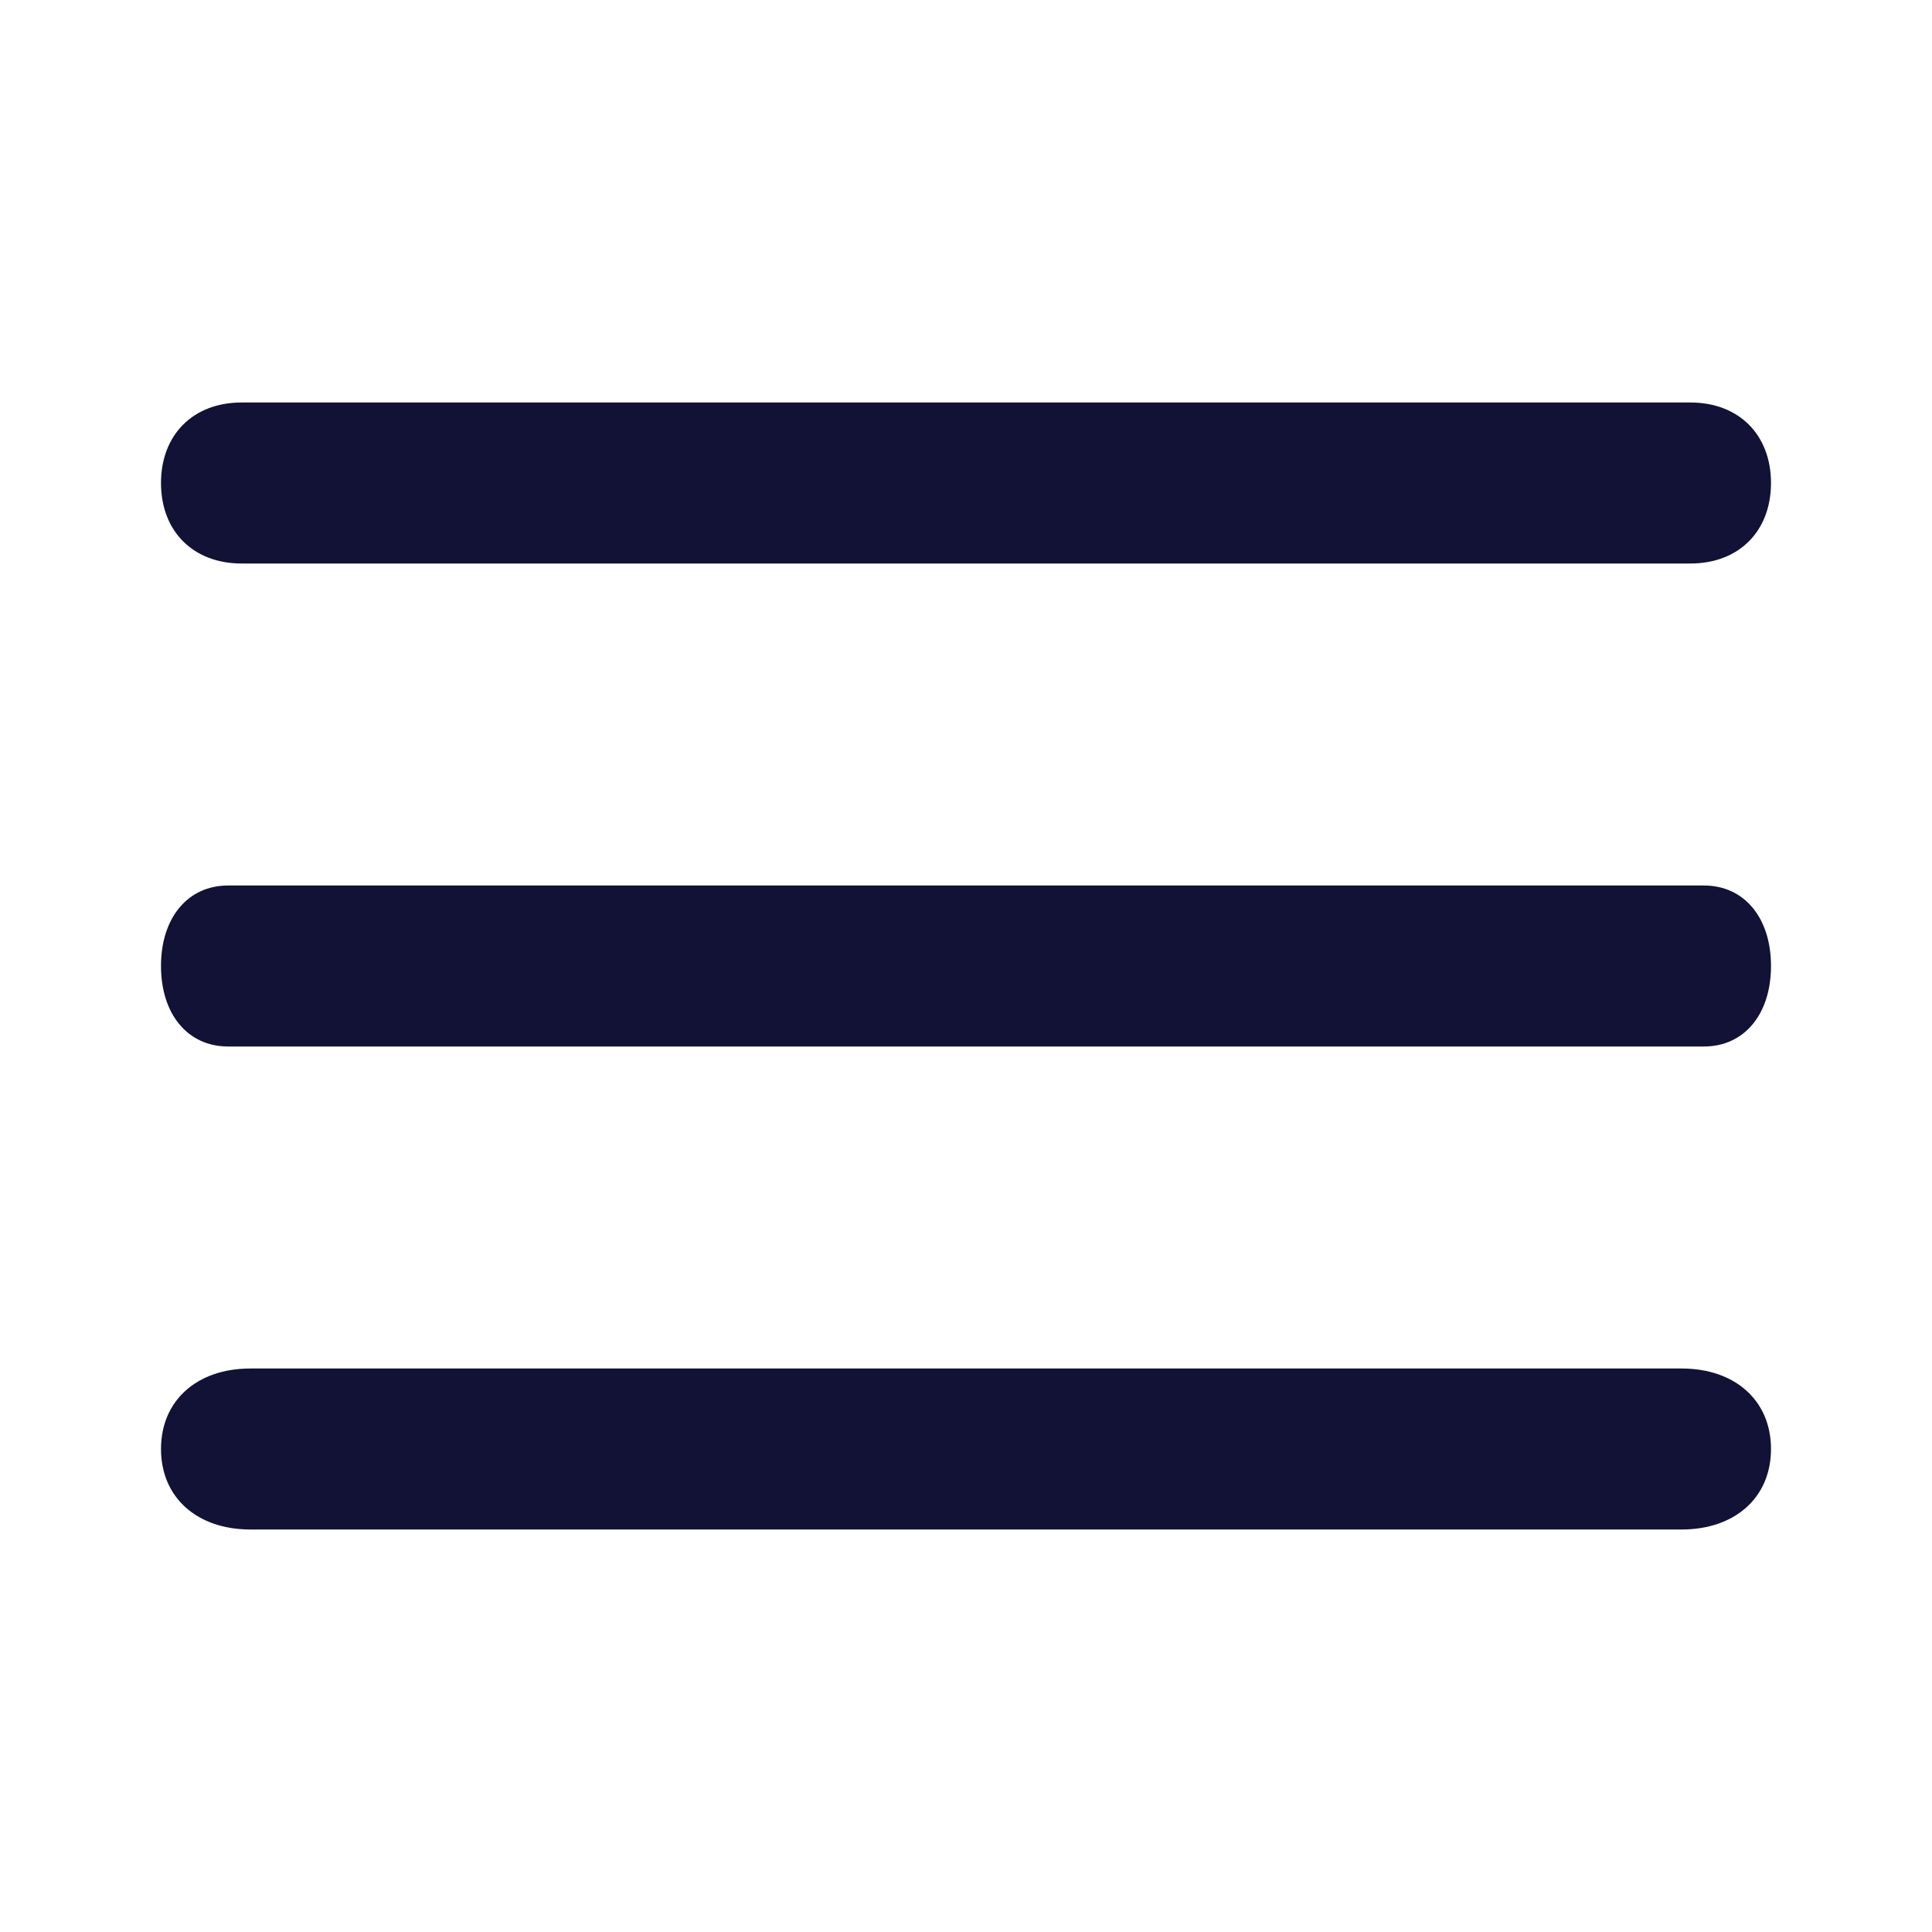
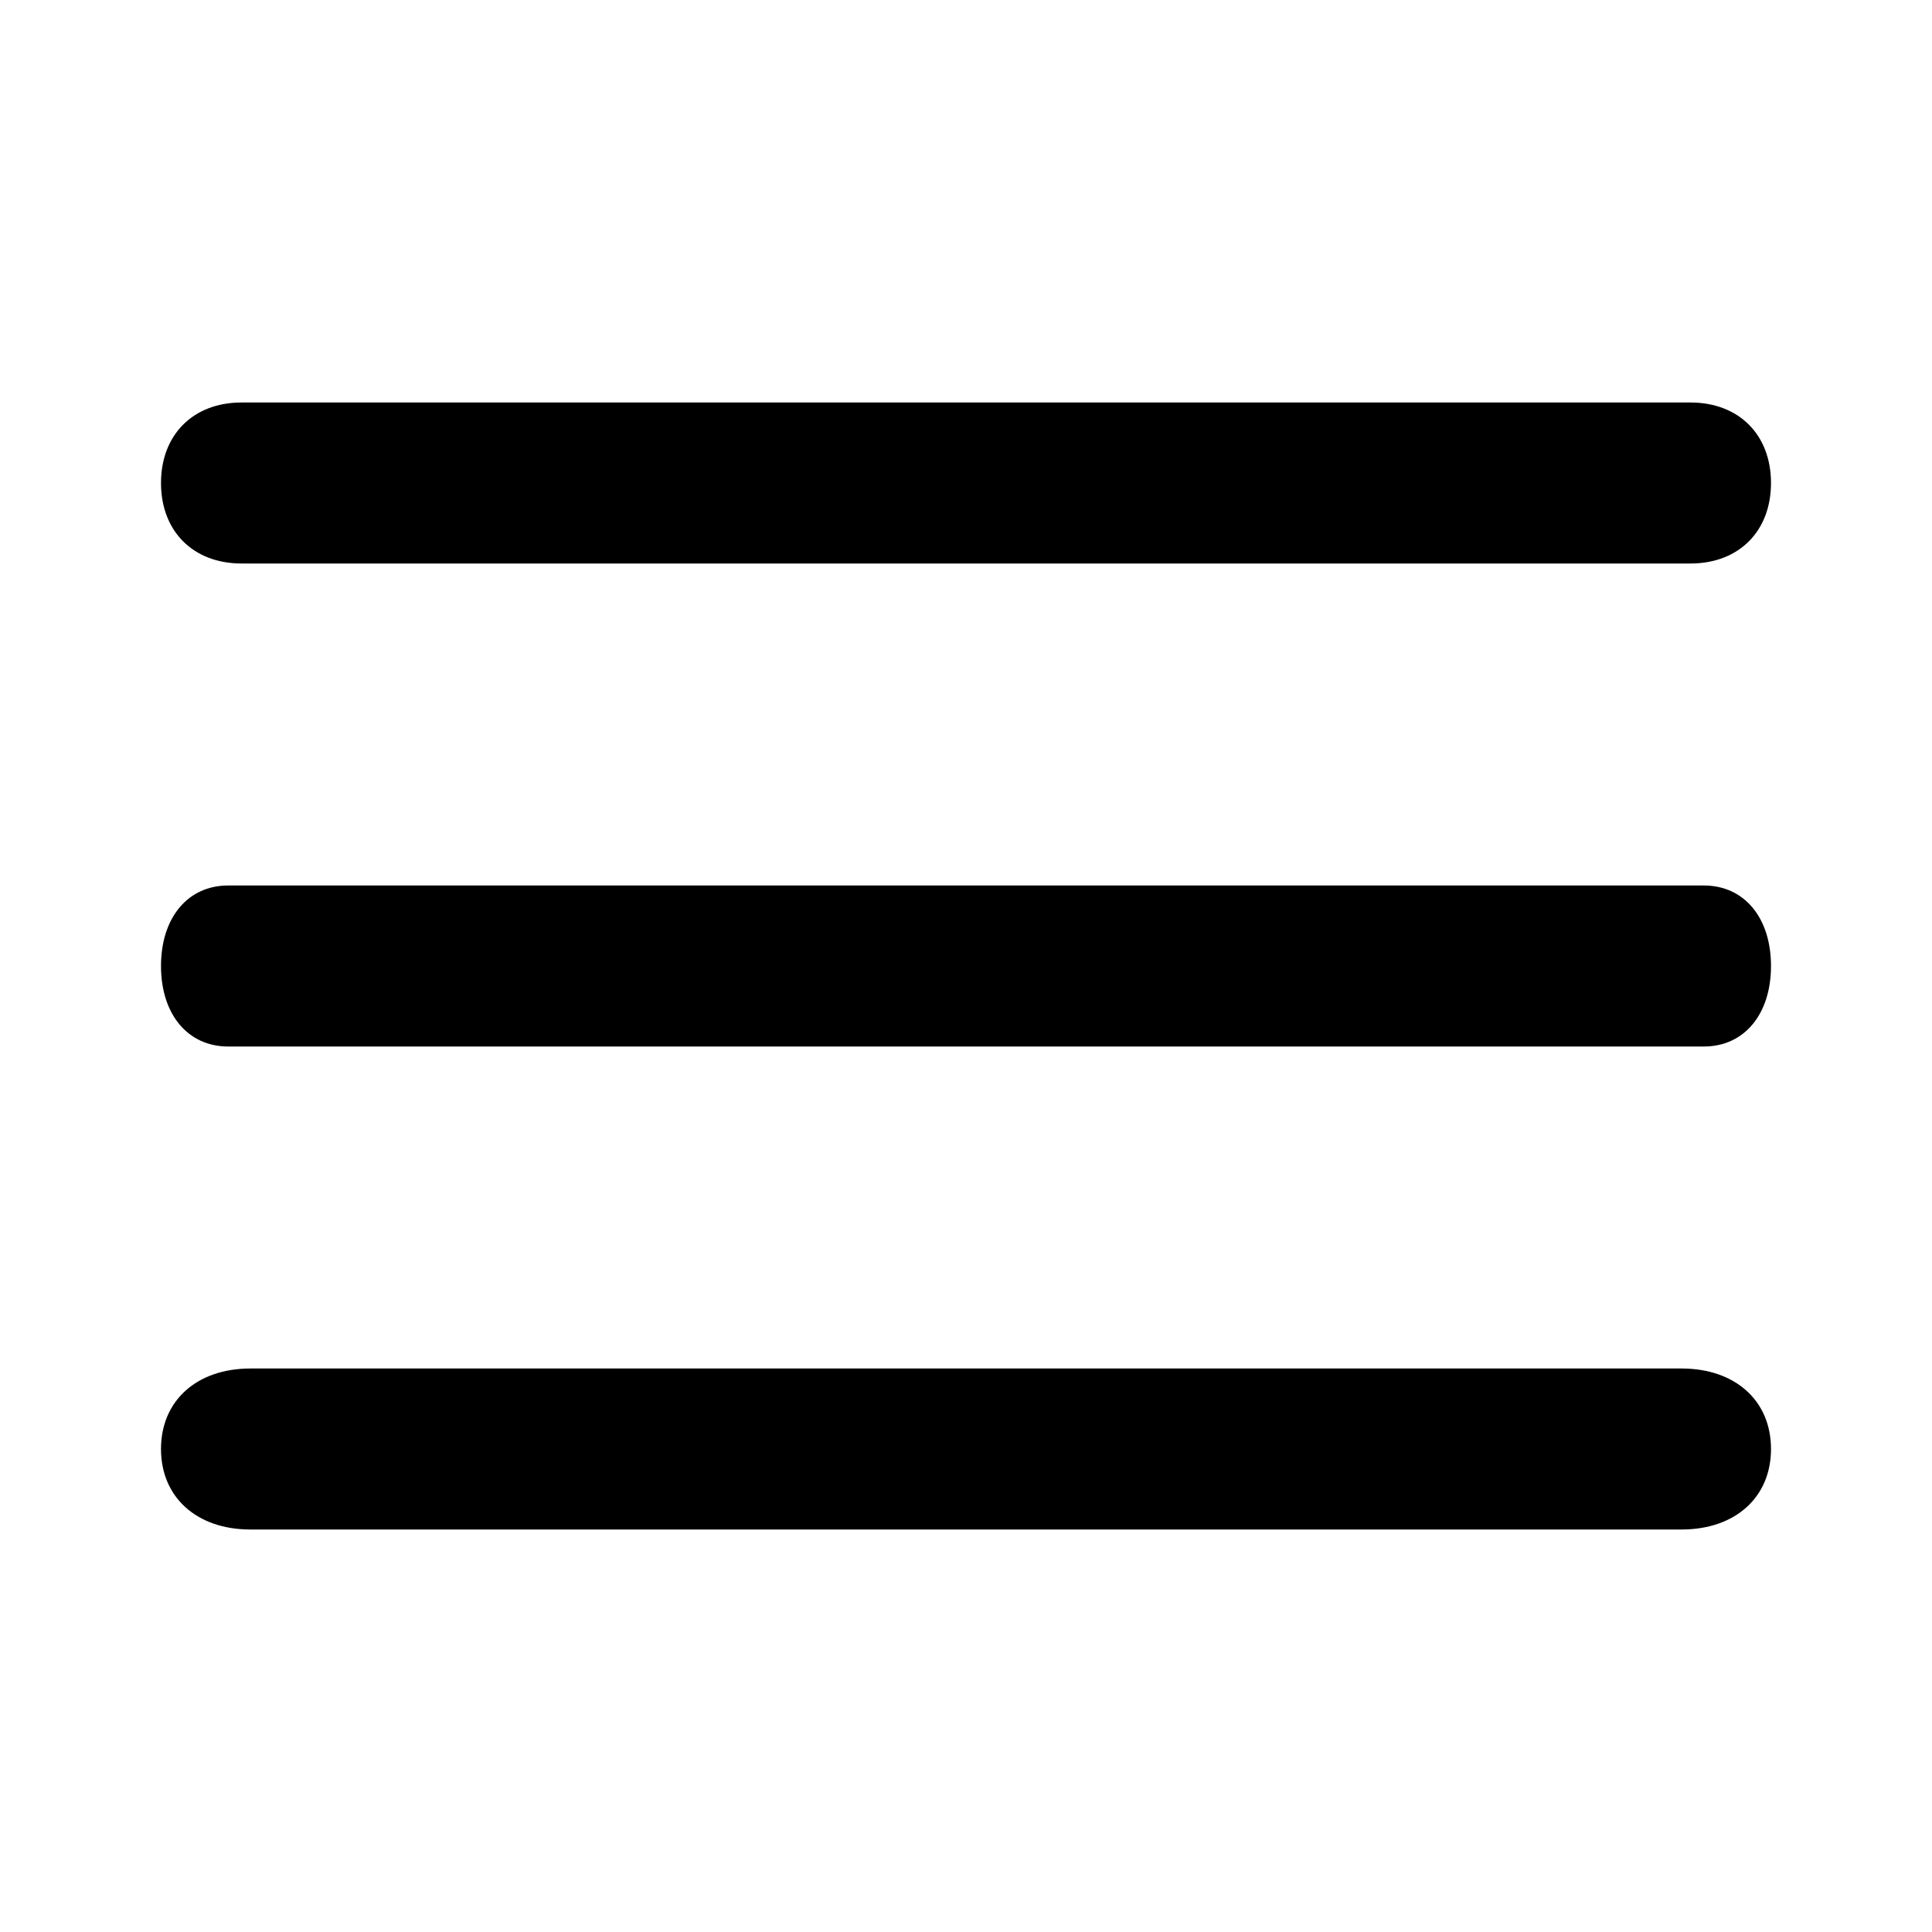
- <svg xmlns="http://www.w3.org/2000/svg" viewBox="0 0 24 24" fill="none">
-   <path d="M21 7H3C2.4 7 2 6.6 2 6C2 5.4 2.4 5 3 5H21C21.6 5 22 5.4 22 6C22 6.6 21.6 7 21 7ZM22 12C22 12.6 21.667 13 21.167 13H2.833C2.333 13 2 12.6 2 12C2 11.4 2.333 11 2.833 11H21.167C21.667 11 22 11.4 22 12ZM20.889 17C21.556 17 22 17.4 22 18C22 18.6 21.556 19 20.889 19H3.111C2.444 19 2 18.6 2 18C2 17.4 2.444 17 3.111 17H20.889Z" fill="#111236" />
+ <svg xmlns="http://www.w3.org/2000/svg" viewBox="0 0 24 24">
+   <path d="M21 7H3c-.6 0-1-.4-1-1s.4-1 1-1h18c.6 0 1 .4 1 1s-.4 1-1 1zm1 5c0 .6-.333 1-.833 1H2.833c-.5 0-.833-.4-.833-1s.333-1 .833-1h18.334c.5 0 .833.4.833 1zm-1.111 5c.667 0 1.111.4 1.111 1s-.444 1-1.111 1H3.11C2.444 19 2 18.6 2 18s.444-1 1.111-1H20.89z" />
</svg>
